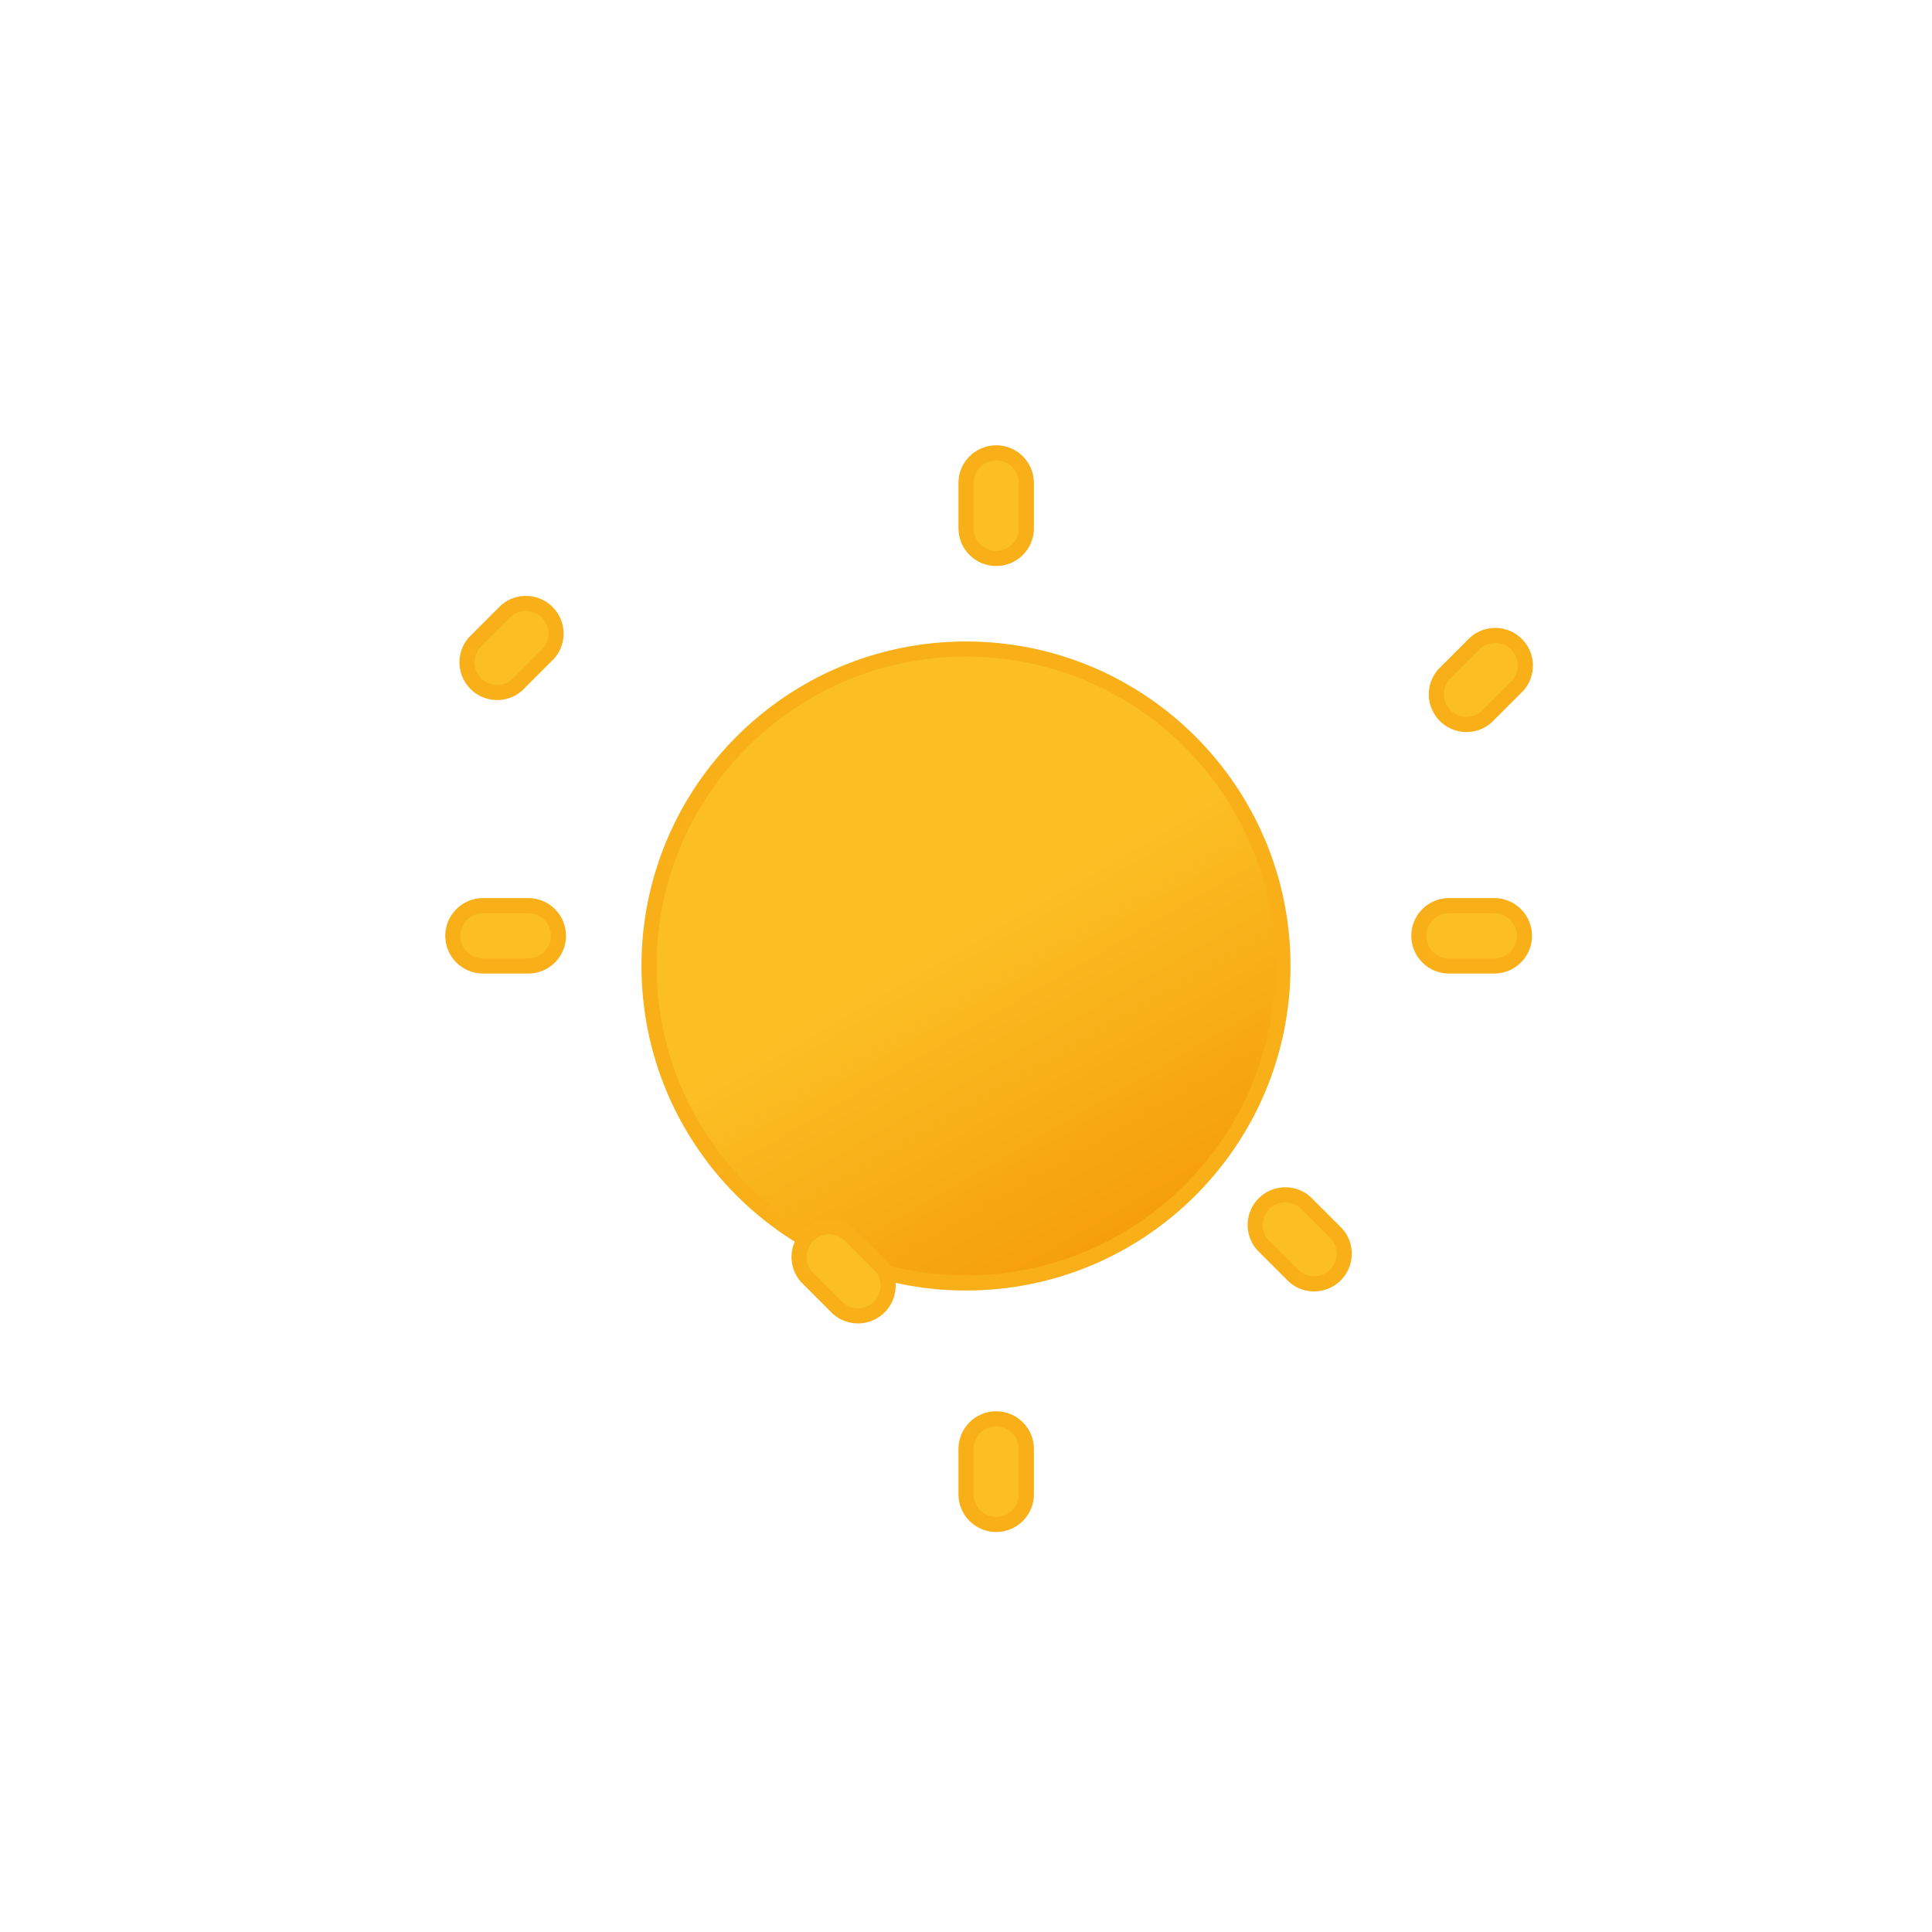
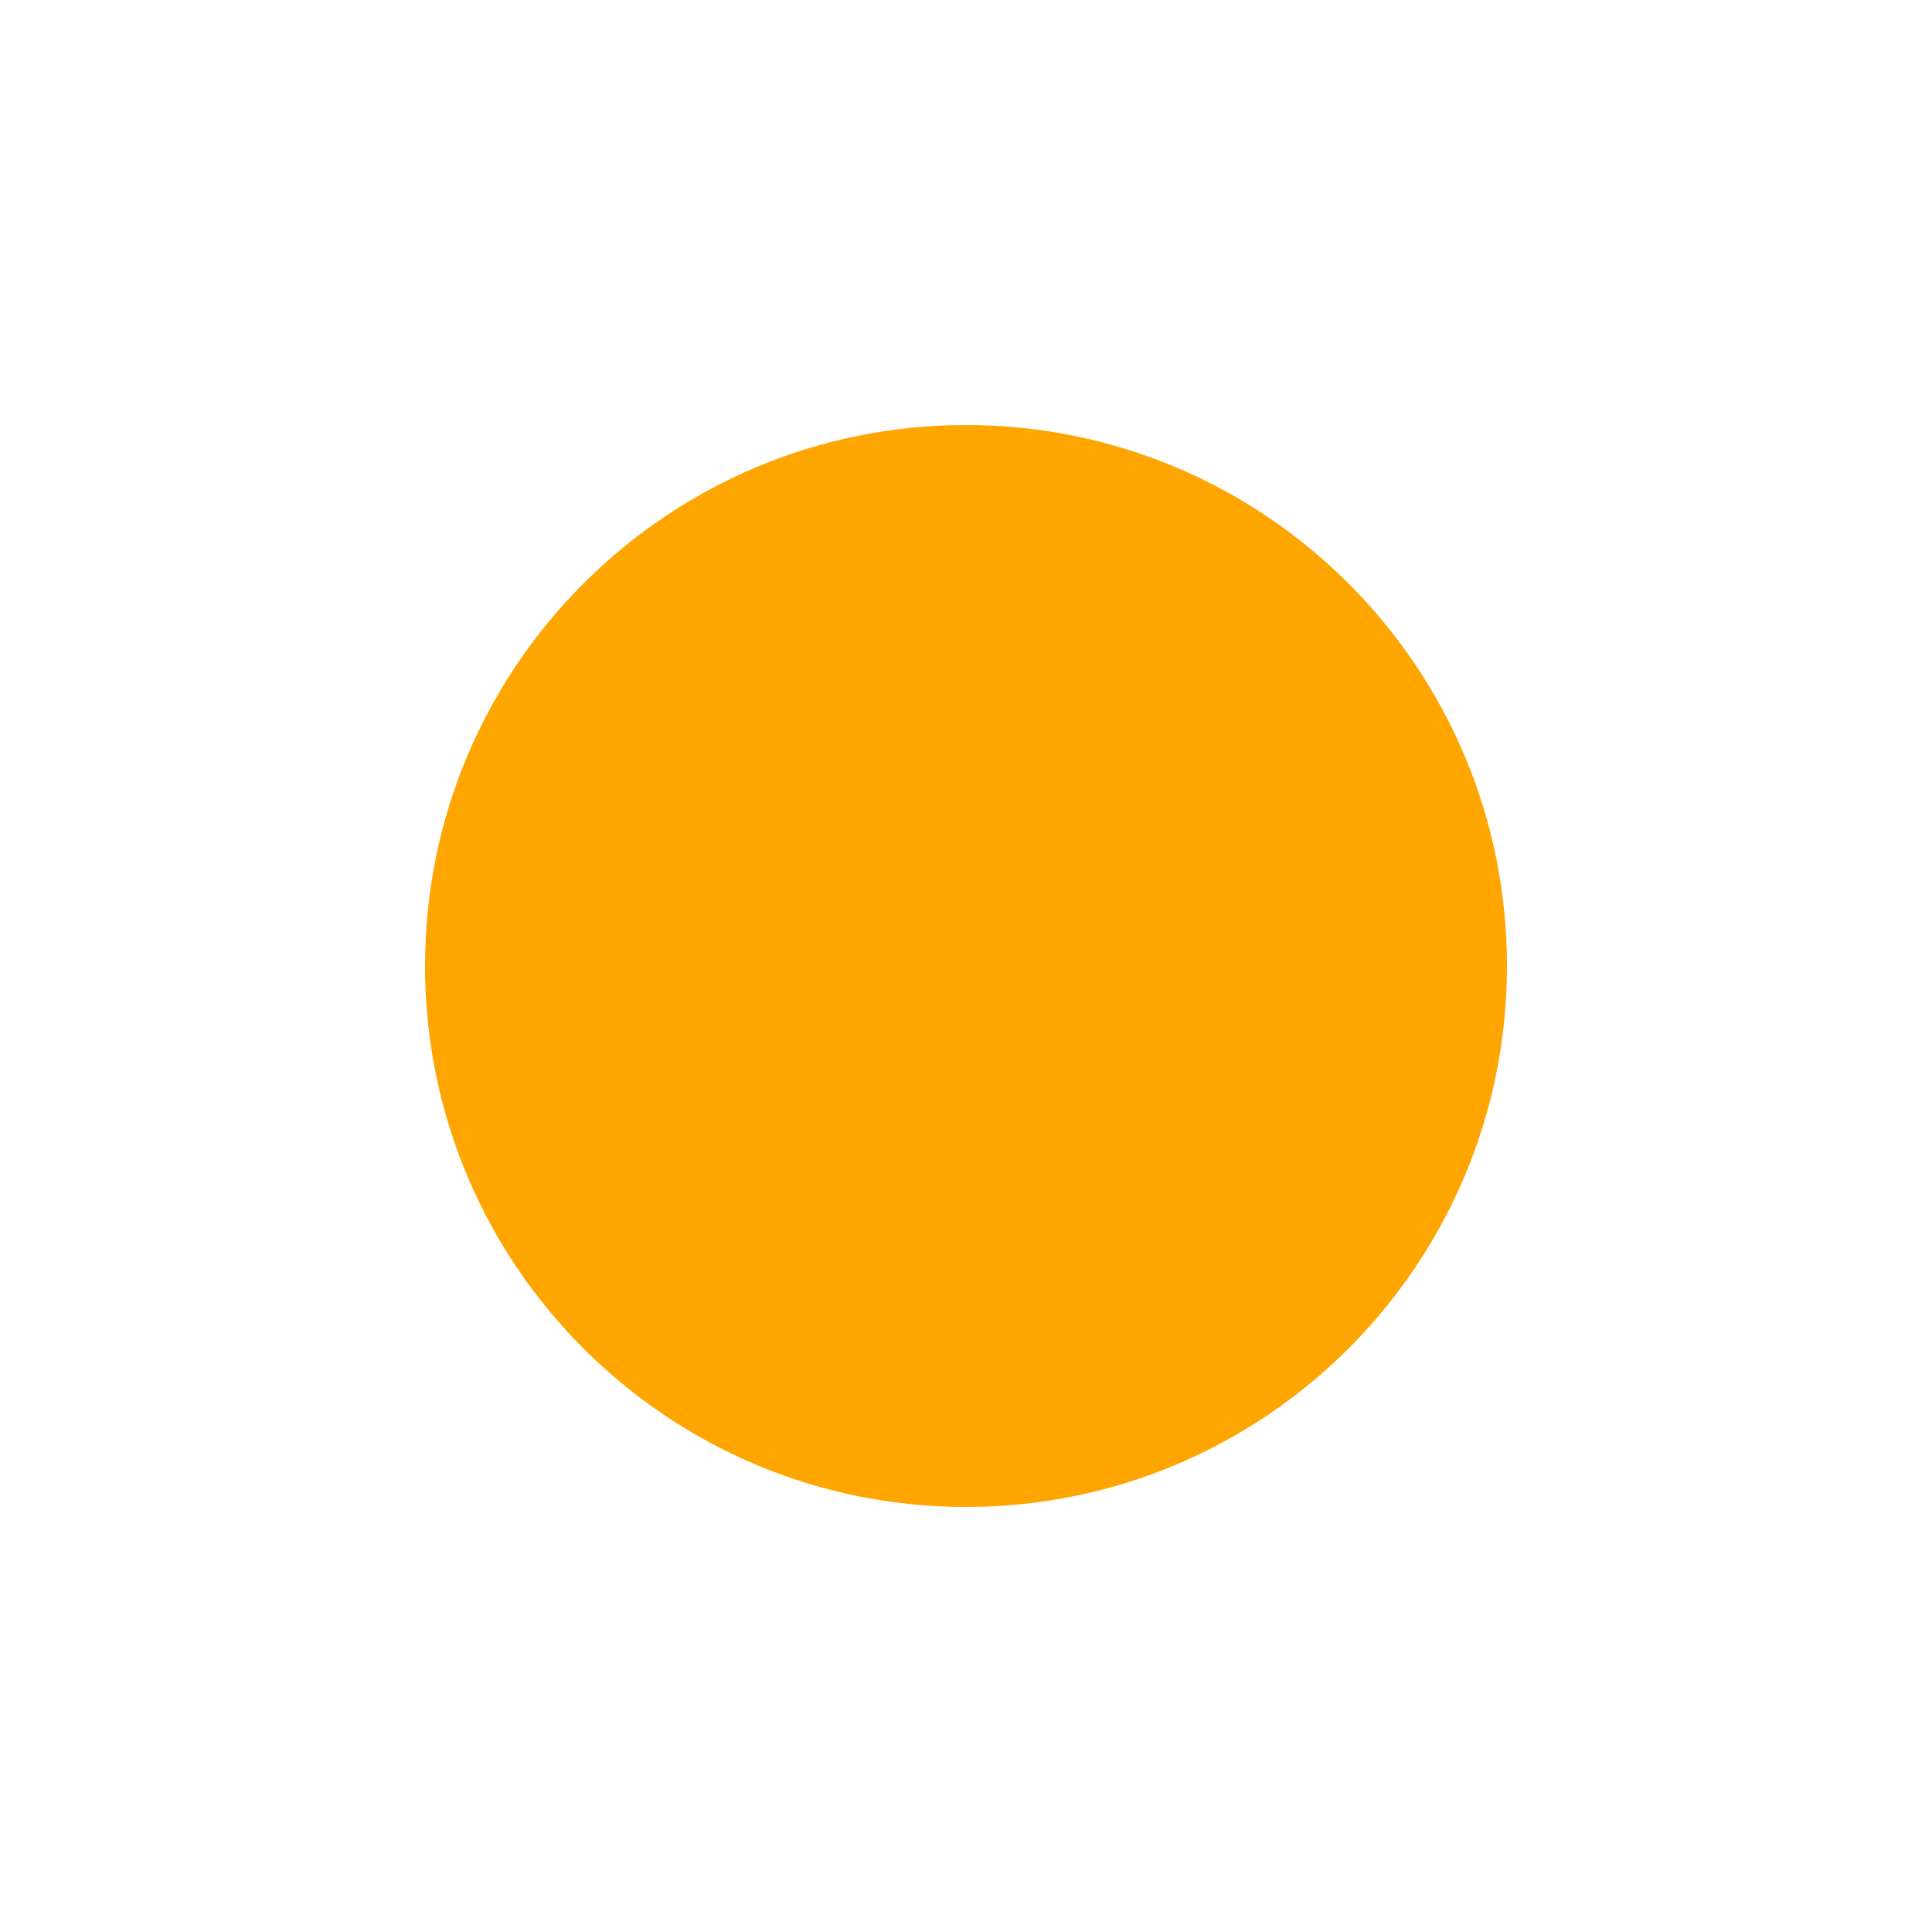
- <svg xmlns="http://www.w3.org/2000/svg" viewBox="0 0 64 64">
-   <defs>
-     <linearGradient id="a" x1="26.75" y1="22.91" x2="37.25" y2="41.09" gradientUnits="userSpaceOnUse">
-       <stop offset="0" stop-color="#fbbf24" />
-       <stop offset="0.45" stop-color="#fbbf24" />
-       <stop offset="1" stop-color="#f59e0b" />
-     </linearGradient>
-   </defs>
-   <circle cx="32" cy="32" r="10.5" stroke="#f8af18" stroke-miterlimit="10" stroke-width="0.5" fill="url(#a)" />
-   <path d="m15.71 21.29a1 1 0 0 0 1.41 1.41l1.06-1.06a1 1 0 0 0 -1.41-1.41zm33.17 0-1.06 1.06a1 1 0 0 0 1.41 1.41l1.06-1.06a1 1 0 0 0 -1.41-1.41zm-16.88-5.29v1.5a1 1 0 0 0 2 0v-1.5a1 1 0 0 0 -2 0zm0 32v1.5a1 1 0 0 0 2 0v-1.5a1 1 0 0 0 -2 0zm-16 -16h1.5a1 1 0 0 0 0-2h-1.5a1 1 0 0 0 0 2zm32 0h1.5a1 1 0 0 0 0-2h-1.5a1 1 0 0 0 0 2zm-21.29 10.29 1.06 1.06a1 1 0 0 0 1.41-1.41l-1.06-1.06a1 1 0 0 0 -1.41 1.41zm16.17 0a1 1 0 0 0 1.41-1.41l-1.06-1.06a1 1 0 0 0 -1.41 1.41z" stroke="#f8af18" stroke-miterlimit="10" stroke-width="0.5" fill="#fbbf24" />
+ <svg xmlns="http://www.w3.org/2000/svg" width="800" height="800">
+   <style>
+   #esic8yxwm7h2_to {animation: esic8yxwm7h2_to__to 6000ms linear infinite normal forwards}@keyframes esic8yxwm7h2_to__to { 0% {transform: translate(0px,0px)} 50% {transform: translate(40px,40px)} 100% {transform: translate(0px,0px)} }#esic8yxwm7h2_ts {animation: esic8yxwm7h2_ts__ts 6000ms linear infinite normal forwards}@keyframes esic8yxwm7h2_ts__ts { 0% {transform: scale(1,1)} 50% {transform: scale(0.9,0.9)} 100% {transform: scale(1,1)} }
+  </style>
+   <g class="layer">
+     <g id="esic8yxwm7h2_to" transform="translate(0,0)">
+       <g id="esic8yxwm7h2_ts" transform="scale(1,1)">
+         <circle fill="orange" id="esic8yxwm7h2" r="224" transform="translate(400,400)" />
+       </g>
+     </g>
+   </g>
</svg>
